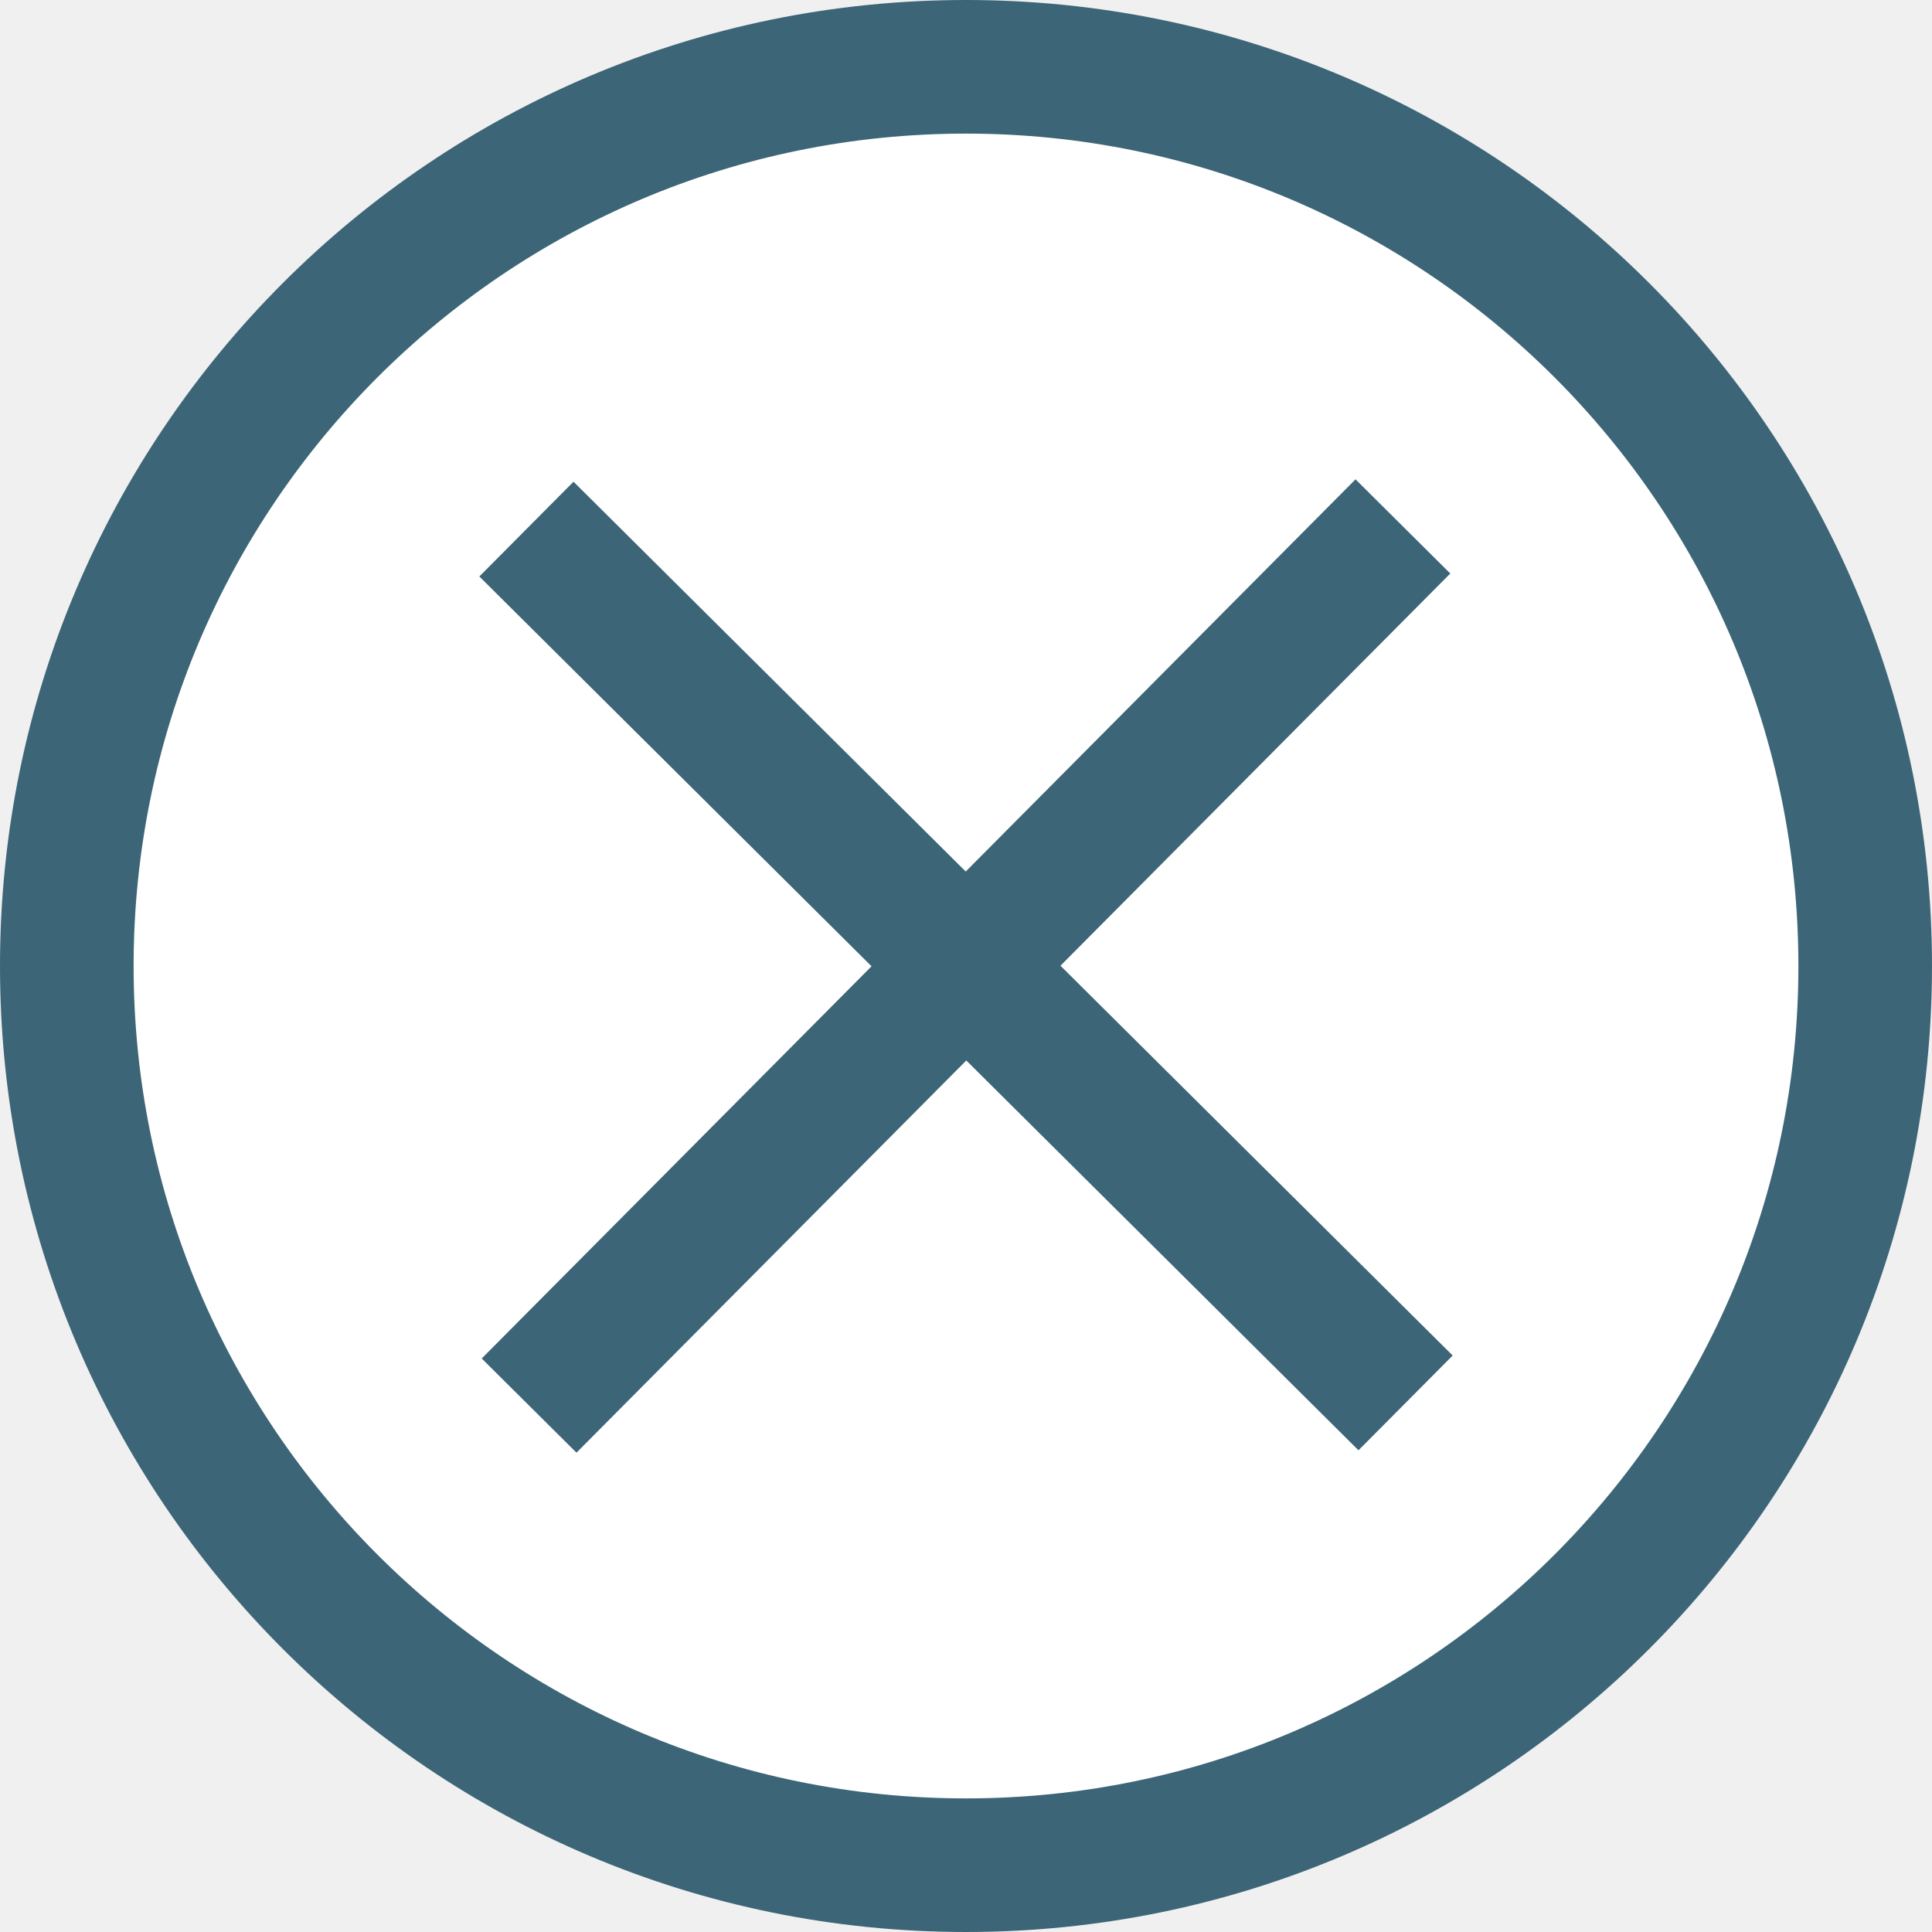
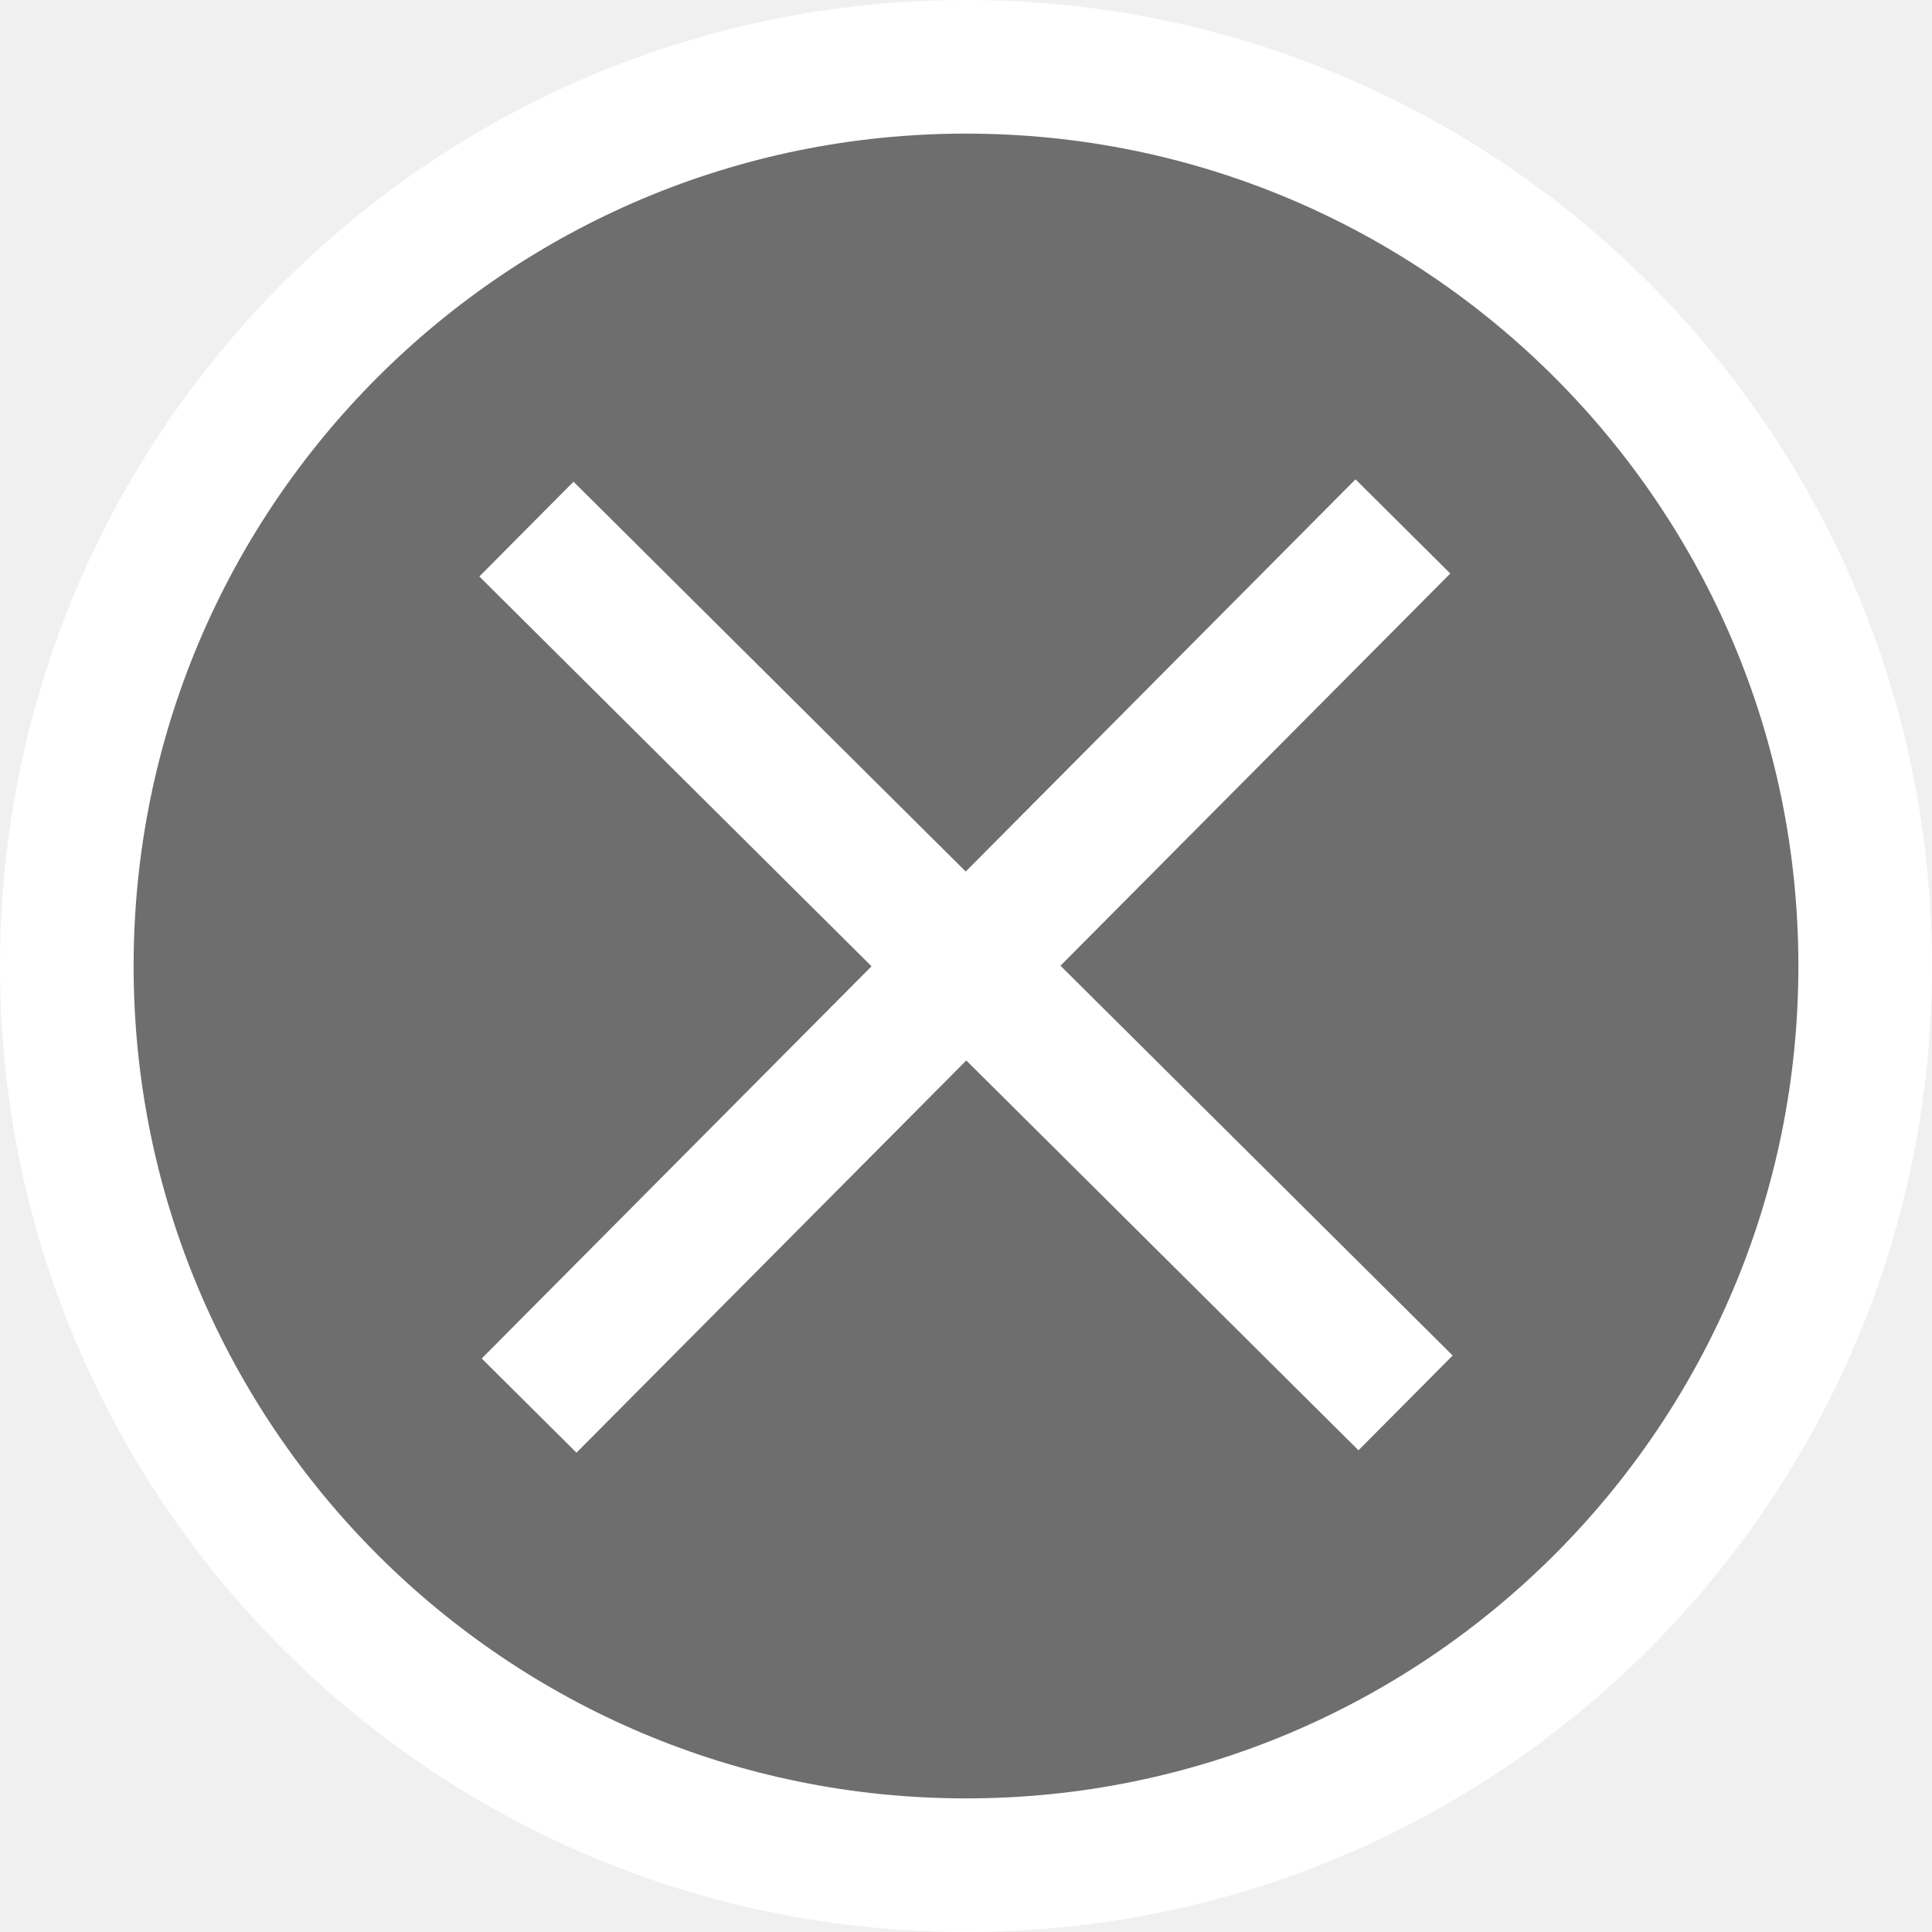
<svg xmlns="http://www.w3.org/2000/svg" viewBox="0 0 14.46 14.46">
  <defs>
-     <style>.cls-1{fill:#fff;stroke:#3c6577;stroke-miterlimit:10;}</style>
+     <style>.cls-1{fill:#6E6E6E;stroke:#ffffff;stroke-miterlimit:10;}</style>
  </defs>
  <g id="text_and_icons" data-name="text and icons">
    <circle class="cls-1" cx="7.23" cy="7.23" r="6.73" />
    <line class="cls-1" x1="3.94" y1="3.96" x2="10.52" y2="10.5" />
    <line class="cls-1" x1="3.96" y1="10.52" x2="10.5" y2="3.94" />
  </g>
</svg>
